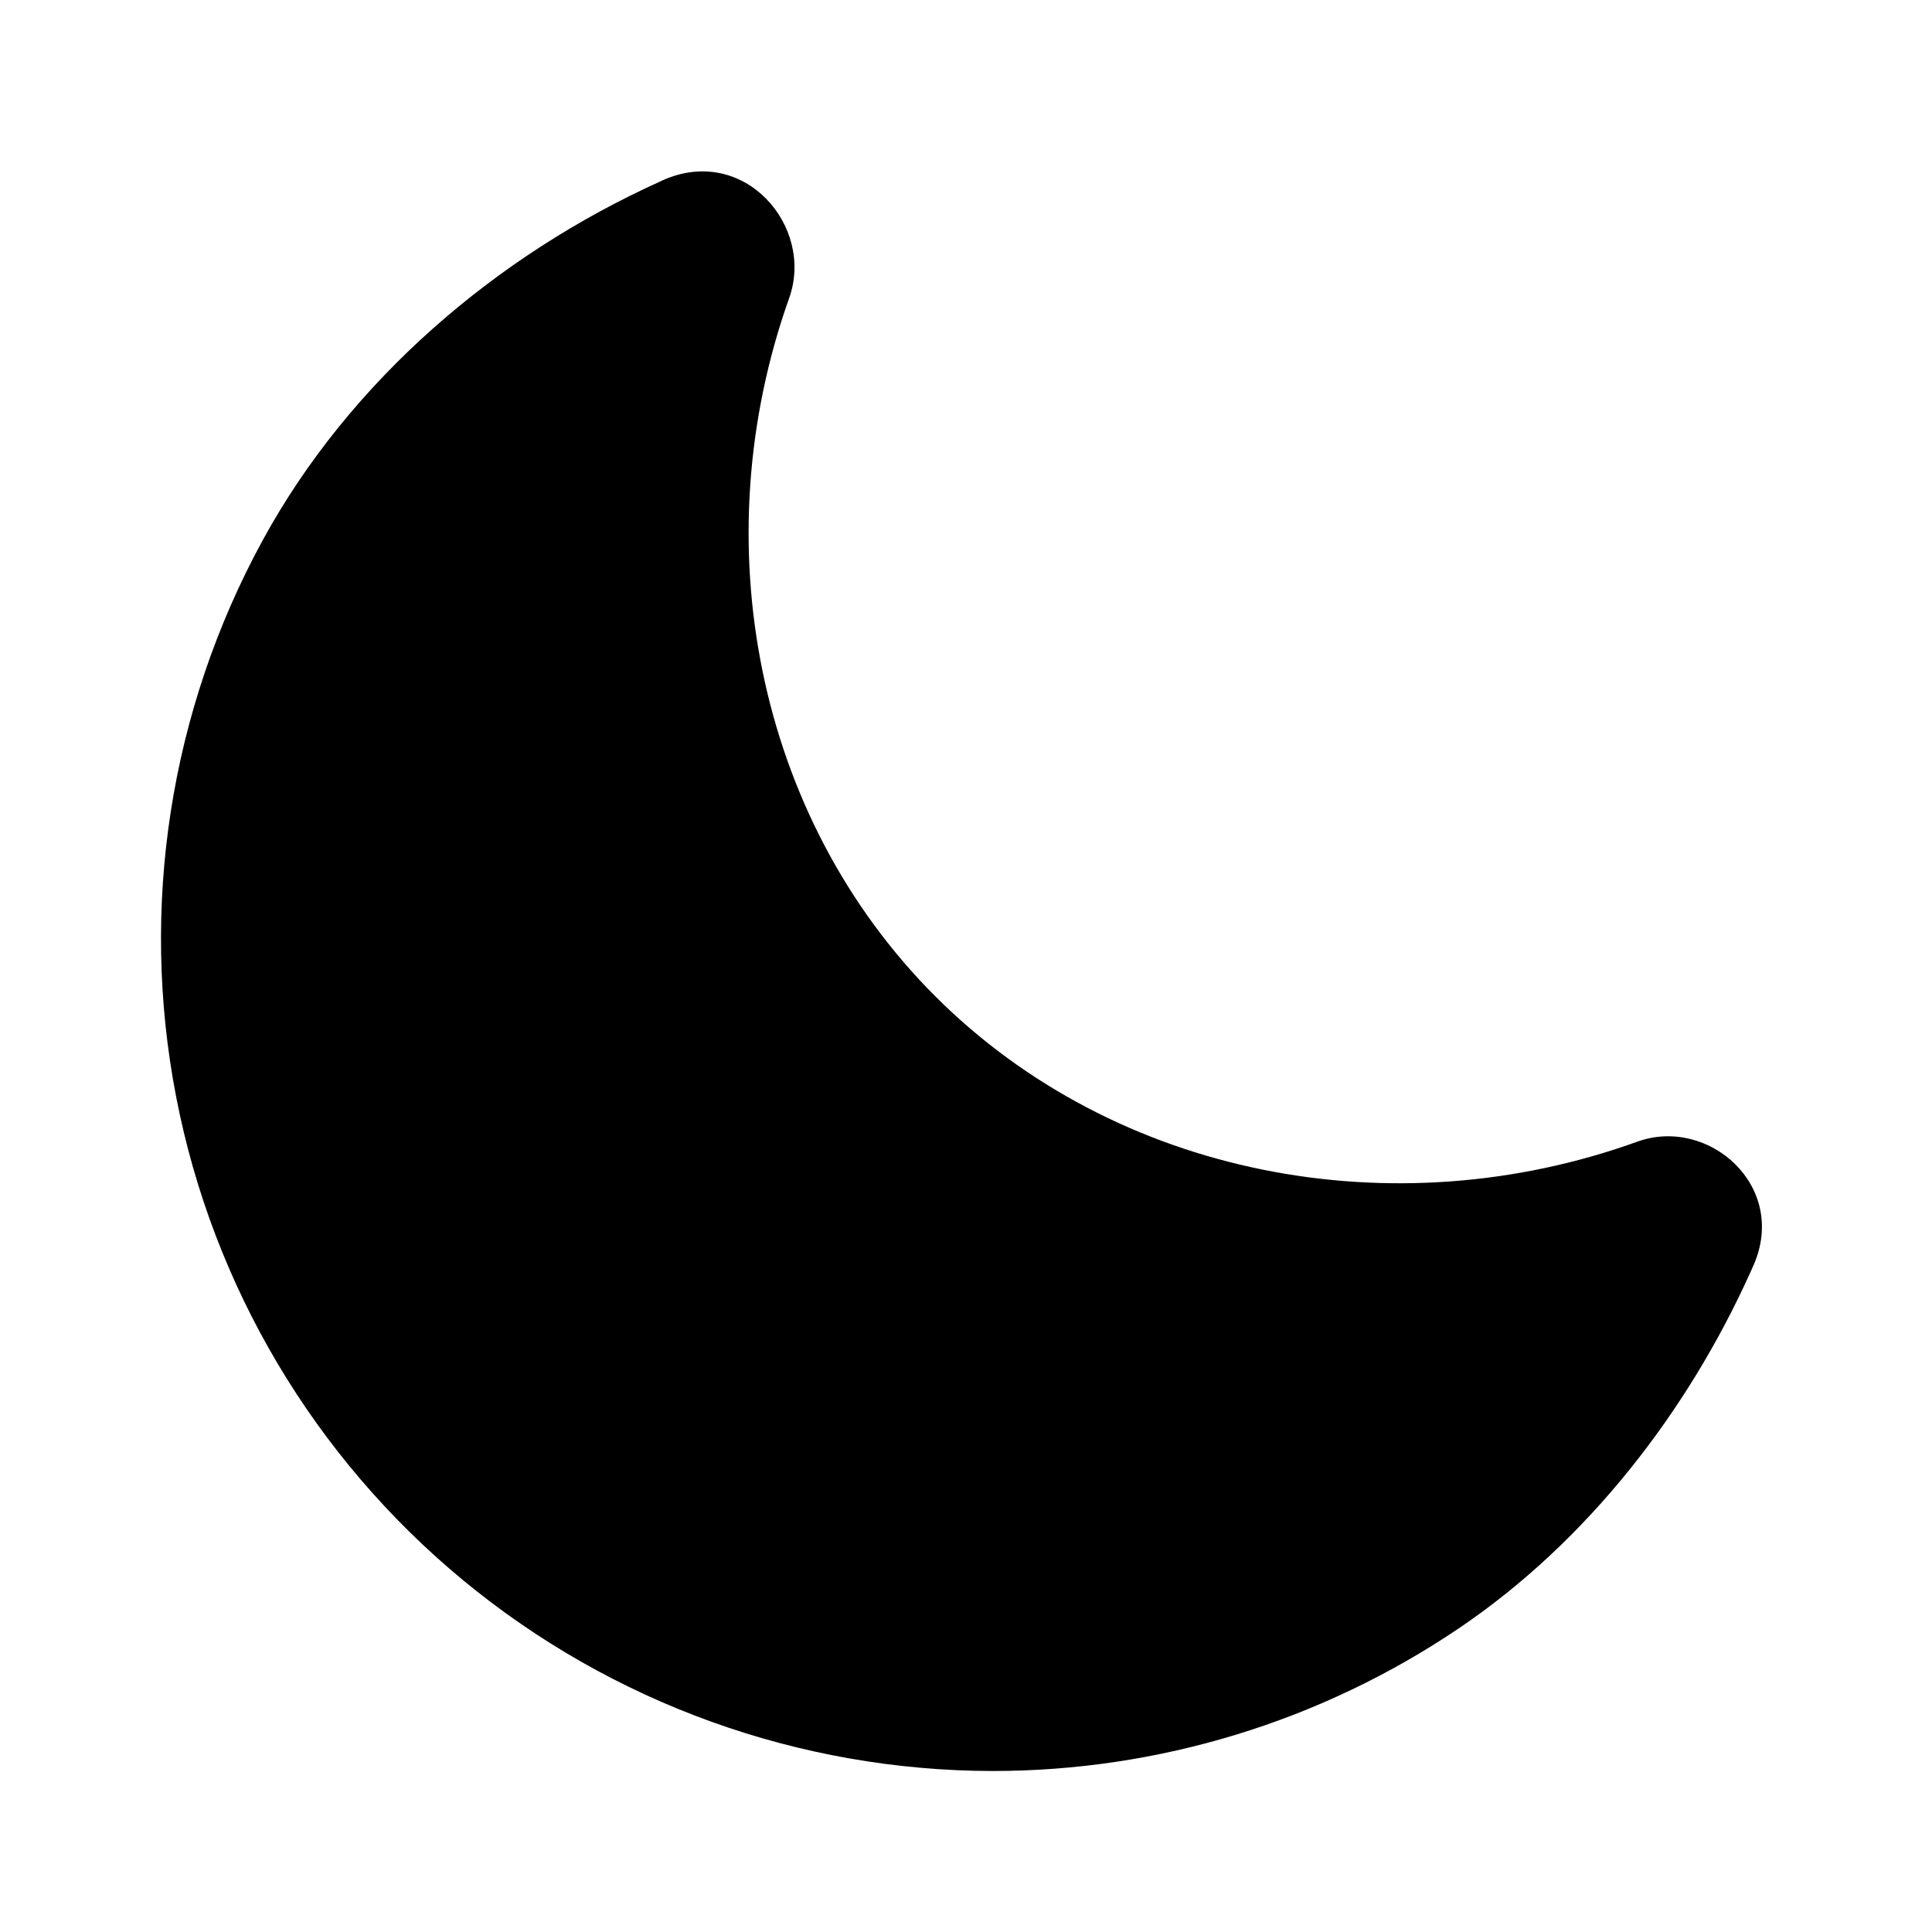
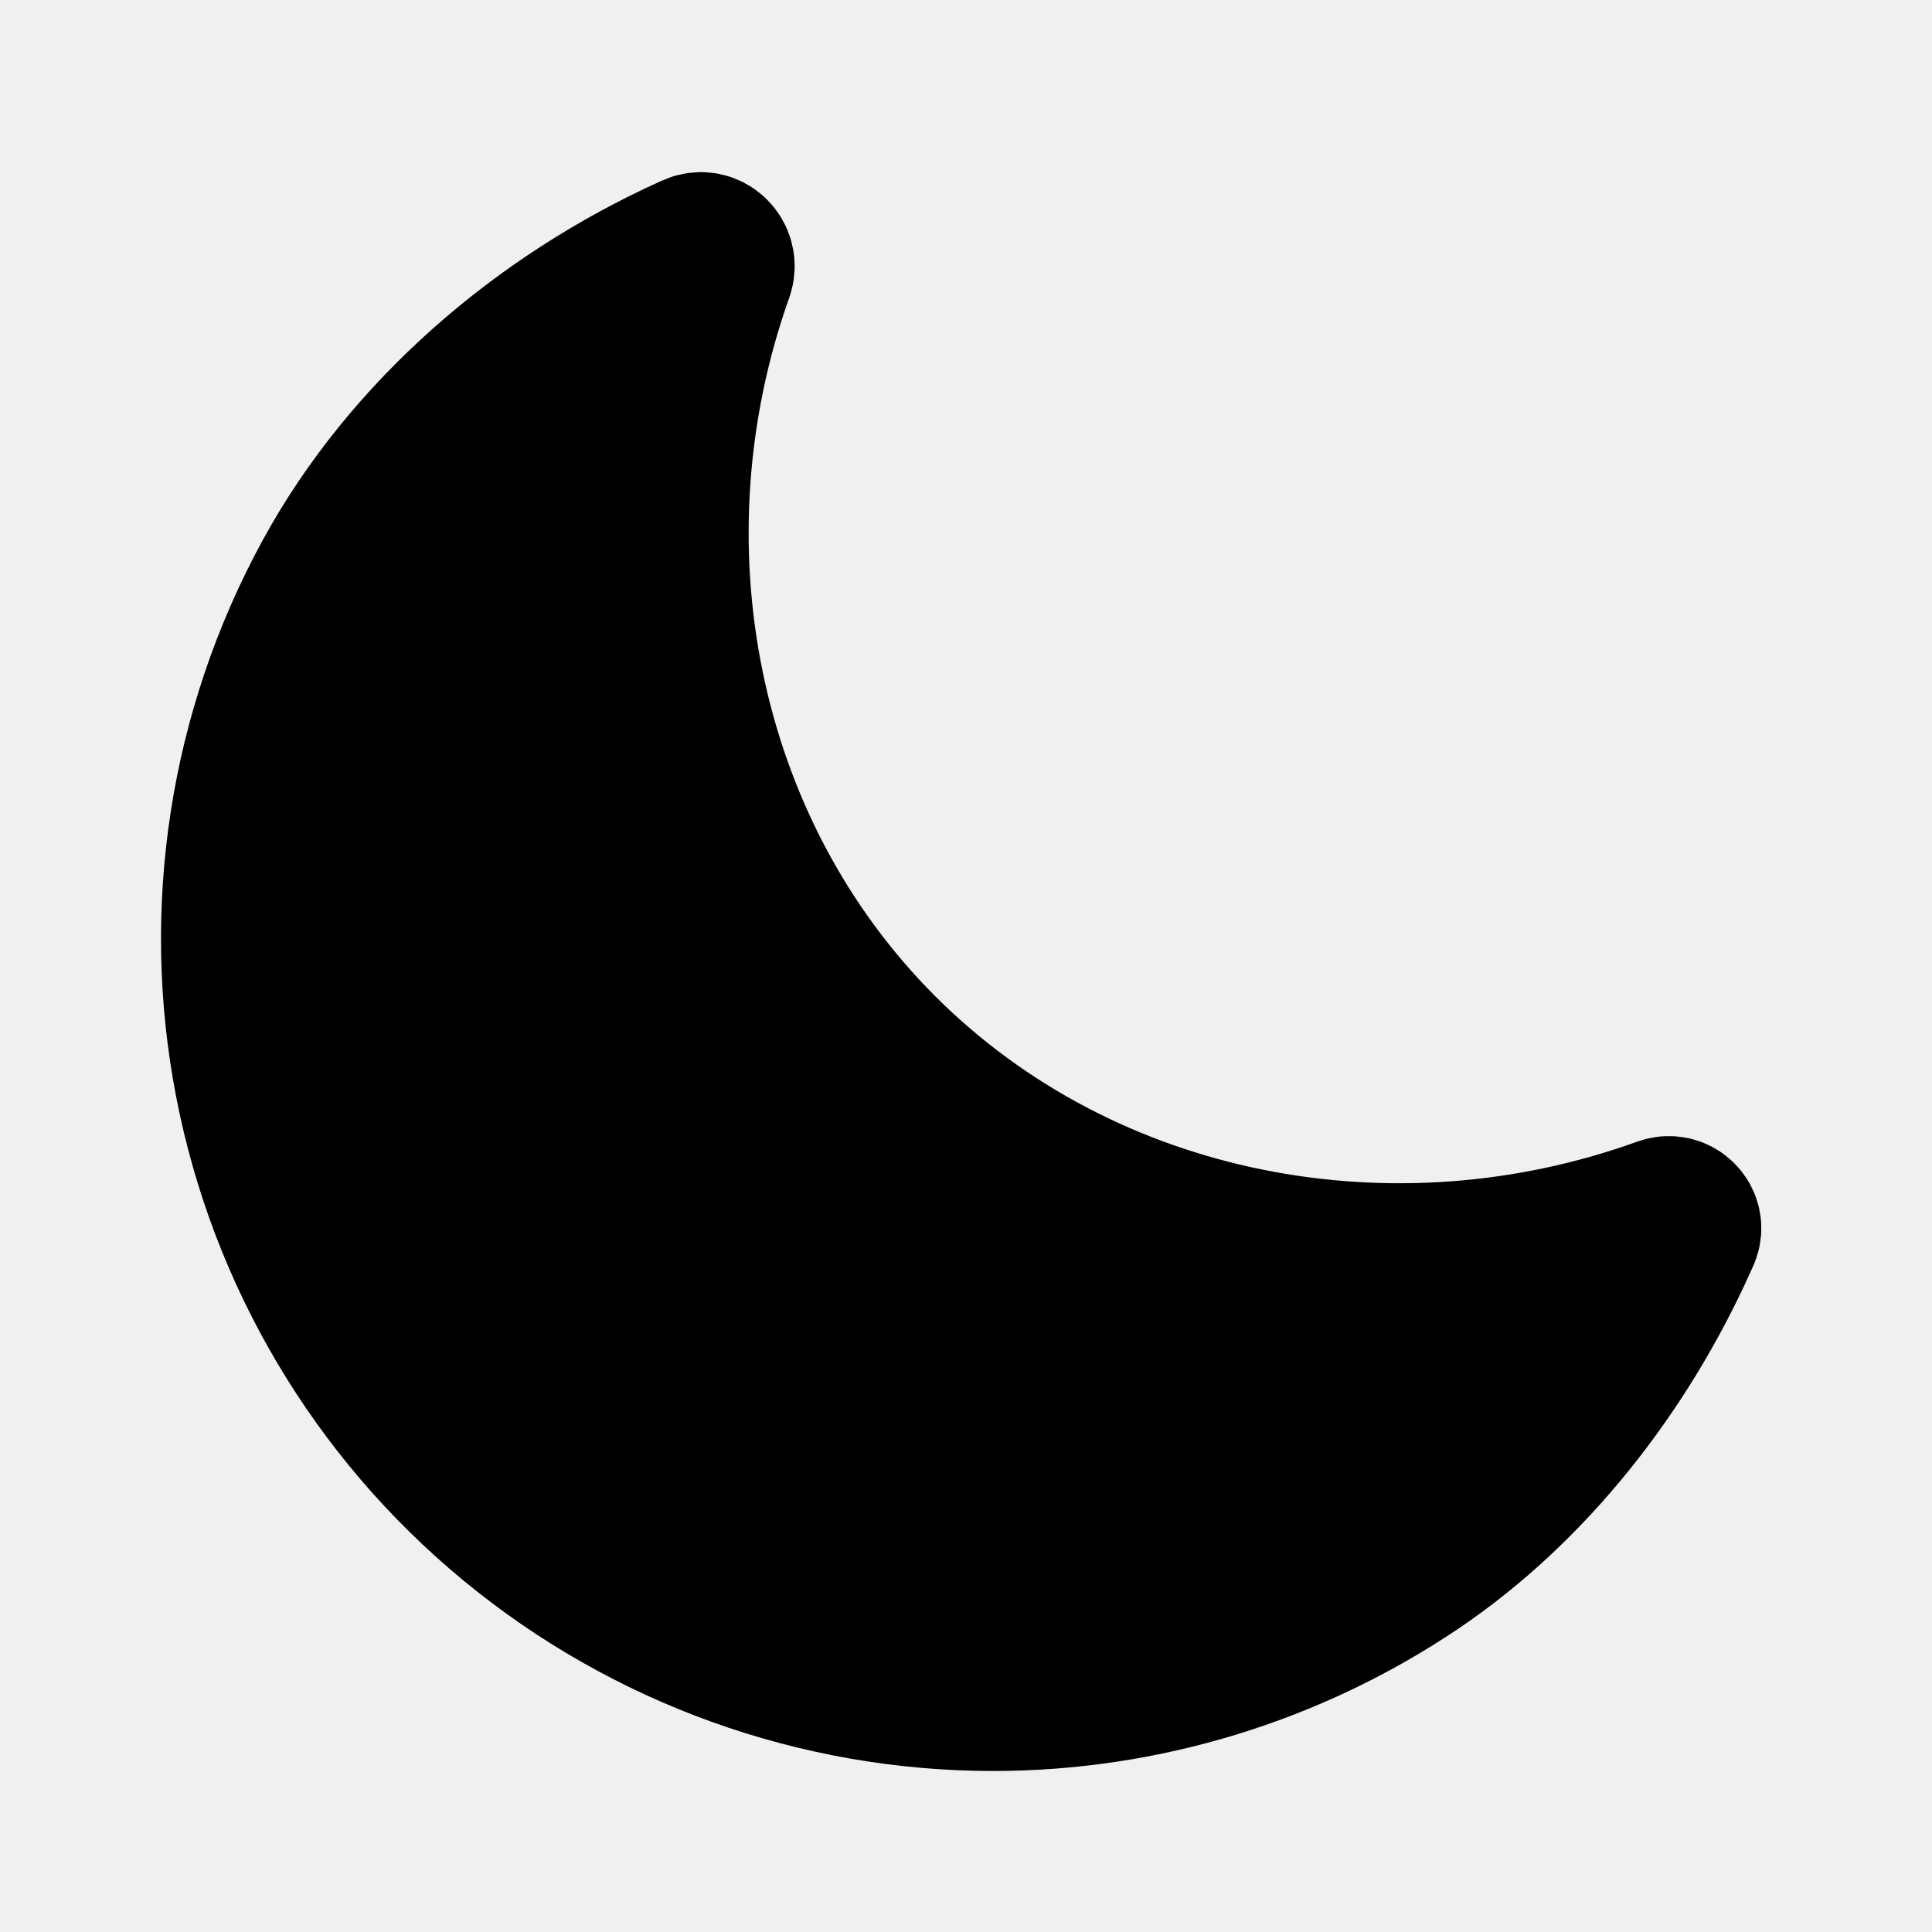
<svg xmlns="http://www.w3.org/2000/svg" width="800px" height="800px" viewBox="0 0 24 24" fill="currentColor">
-   <rect width="24" height="24" fill="white" />
-   <path fill-rule="evenodd" clip-rule="evenodd" d="M8.231 2.24C9.243 1.787 10.12 2.811 9.804 3.701C8.729 6.719 9.389 10.147 11.619 12.377C13.861 14.617 17.311 15.275 20.34 14.182C21.221 13.864 22.217 14.732 21.782 15.72C21.769 15.749 21.756 15.778 21.743 15.807C20.967 17.527 19.727 19.143 18.123 20.227C16.413 21.383 14.396 22 12.332 22H12.331C9.93 21.997 7.606 21.16 5.755 19.632C3.905 18.104 2.643 15.98 2.188 13.624C1.732 11.268 2.111 8.827 3.259 6.719C4.347 4.721 6.176 3.169 8.202 2.254L8.231 2.24Z" fill="currentColor" />
+   <path d="M20.867 15.316C20.919 15.198 20.801 15.079 20.679 15.122V15.122C17.317 16.337 13.45 15.62 10.912 13.084C8.387 10.559 7.669 6.717 8.861 3.366V3.366C8.911 3.227 8.774 3.093 8.64 3.153C8.631 3.157 8.622 3.161 8.613 3.165C6.758 4.003 5.107 5.417 4.137 7.197C3.1 9.101 2.758 11.306 3.17 13.434C3.581 15.562 4.72 17.481 6.392 18.861C8.064 20.241 10.163 20.998 12.332 21C14.196 21 16.018 20.442 17.563 19.399C18.989 18.435 20.119 16.976 20.831 15.396C20.843 15.37 20.855 15.343 20.867 15.316Z" stroke="currentColor" stroke-width="2" stroke-linecap="round" stroke-linejoin="round" />
</svg>
